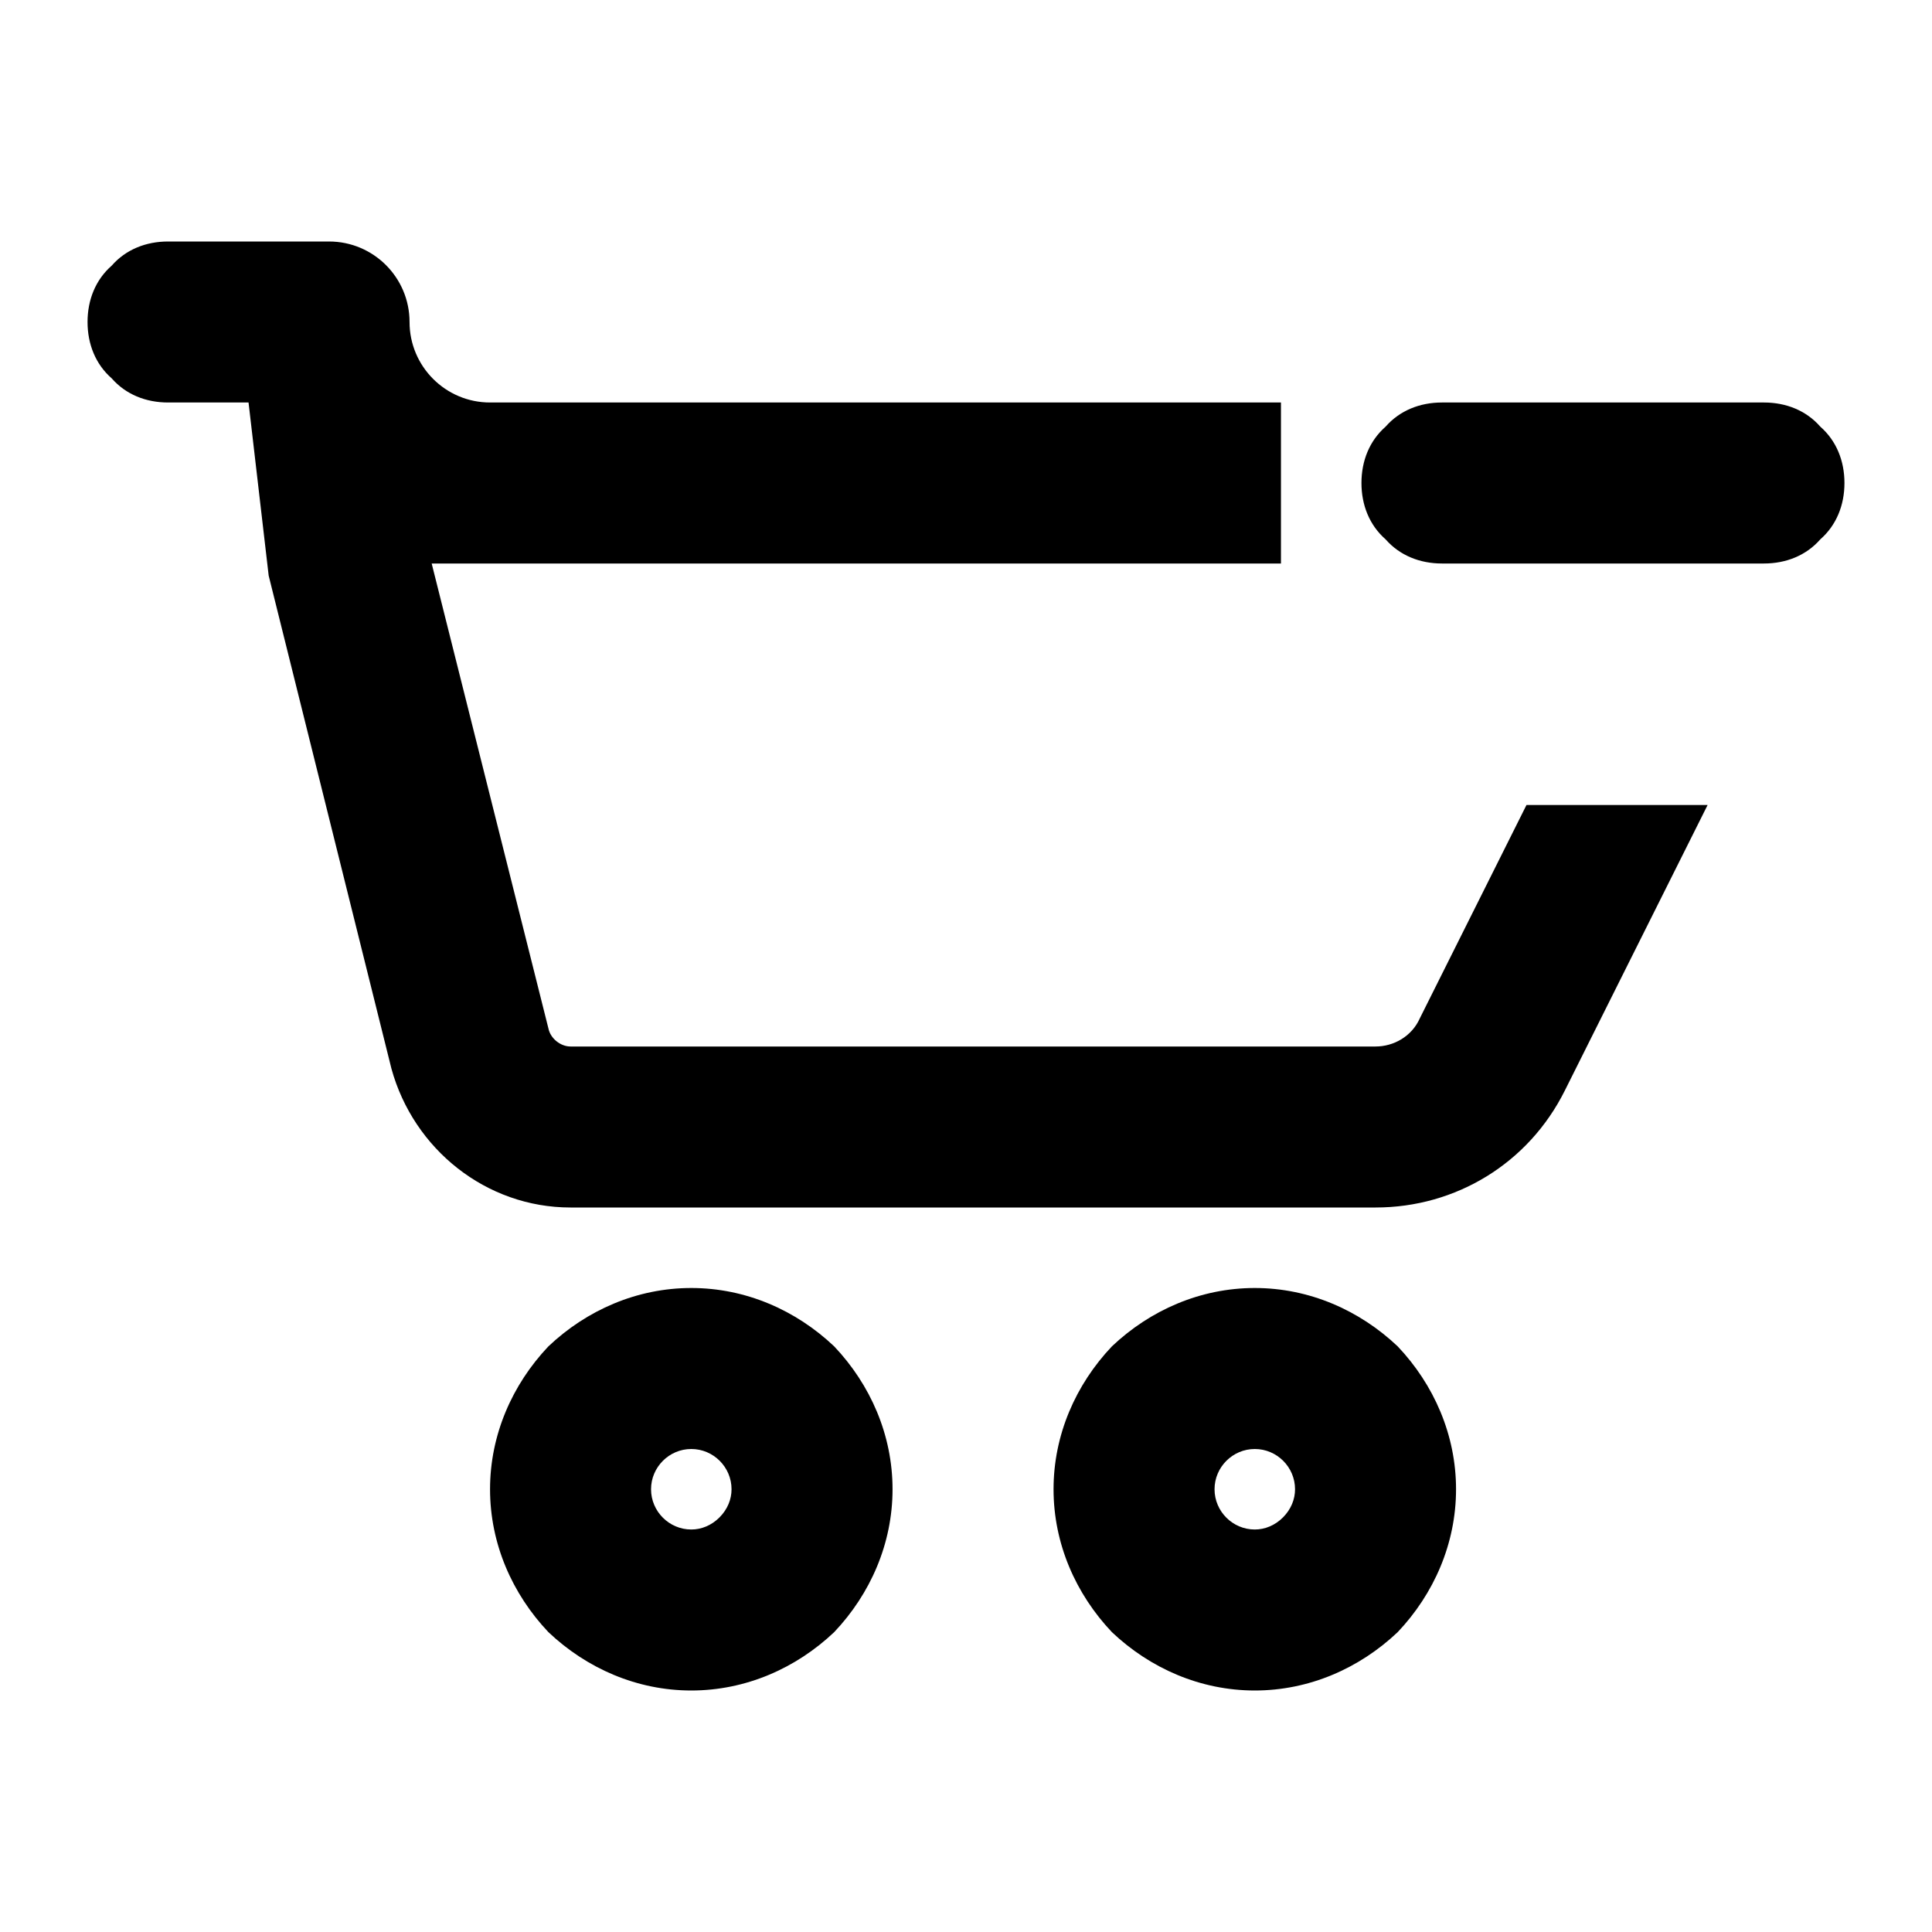
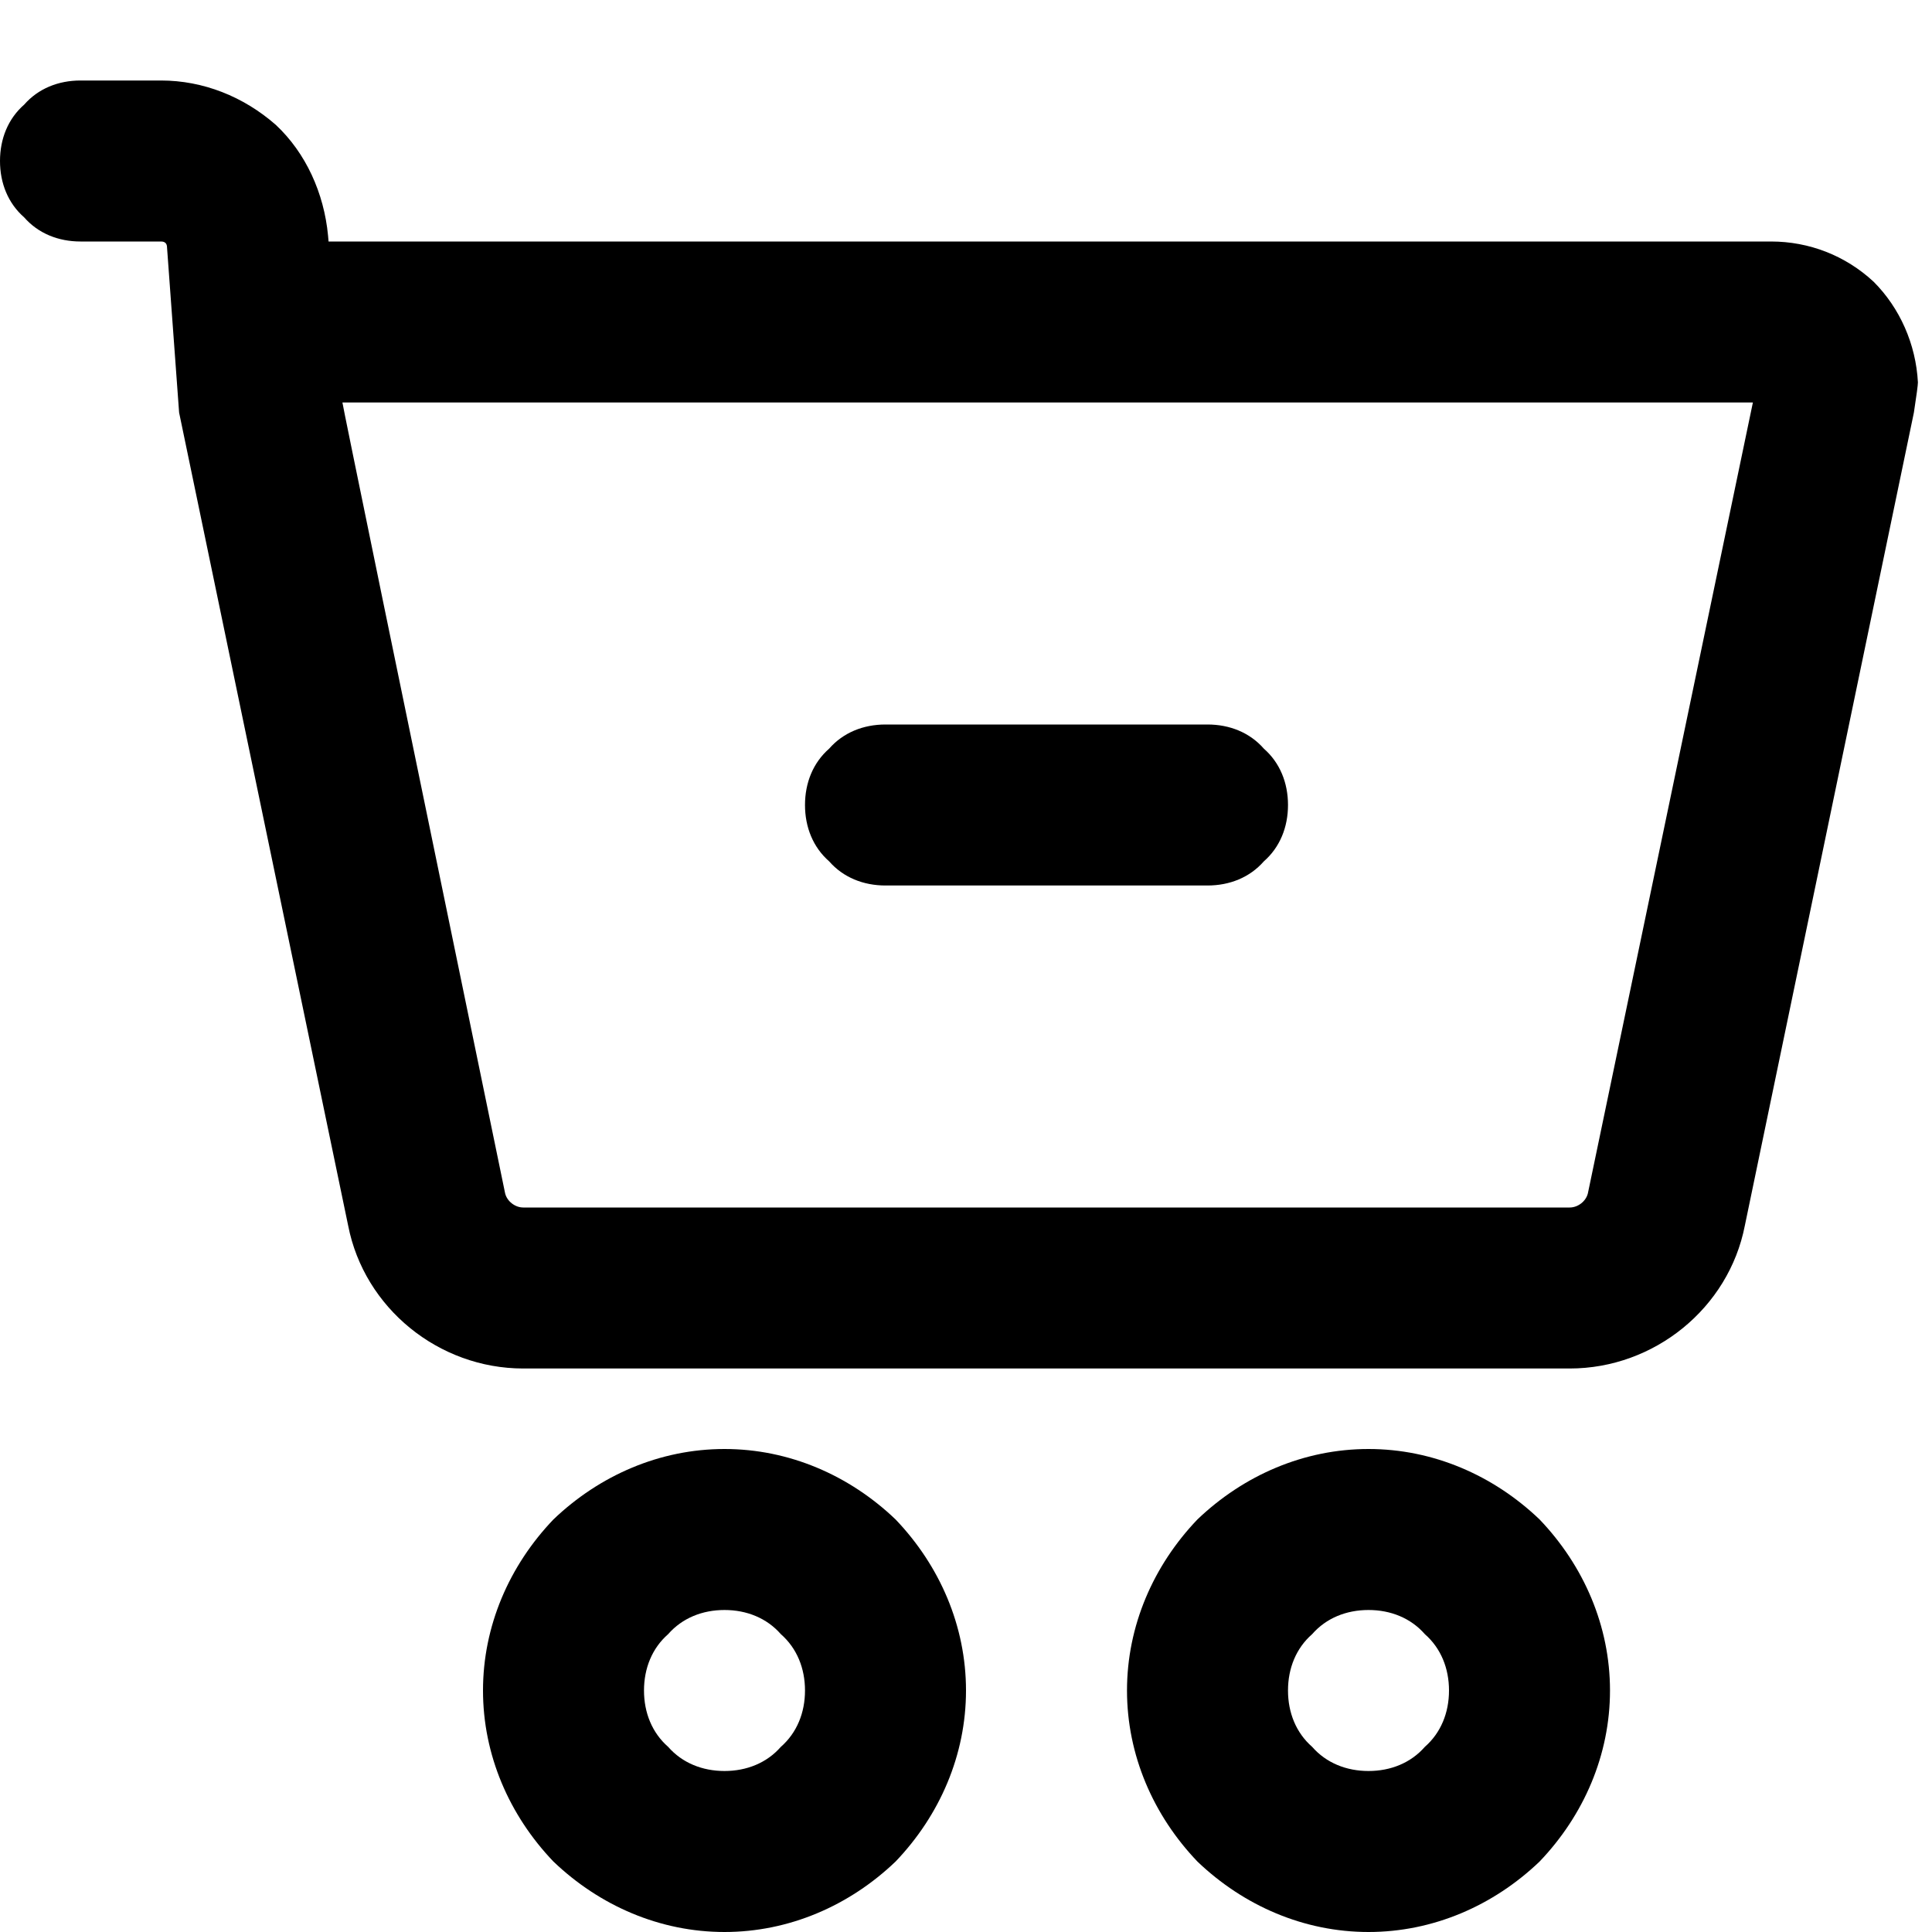
- <svg xmlns="http://www.w3.org/2000/svg" width="96" height="96">
-   <path d="M87.65 20c1.1 0 2.1.4 2.8 1.2.8.7 1.2 1.7 1.2 2.8 0 1.1-.4 2.1-1.2 2.8-.7.8-1.7 1.2-2.8 1.2h-16c-1.1 0-2.1-.4-2.8-1.2-.8-.7-1.2-1.7-1.2-2.8 0-1.1.4-2.1 1.2-2.8.7-.8 1.7-1.2 2.8-1.2h16zm-24 0h-39.3c-2.208 0-4-1.792-4-4s-1.792-4-4-4h-8c-1.1 0-2.1.4-2.8 1.2-.8.7-1.2 1.7-1.2 2.8 0 1.1.4 2.1 1.2 2.8.7.8 1.7 1.2 2.8 1.2h4l1 8.6 6.1 24.5c1.1 4 4.7 6.9 8.9 6.9h40c4 0 7.6-2.2 9.4-5.8l7.1-14.2h-9l-5.3 10.6c-.4.9-1.3 1.4-2.2 1.4h-40c-.5 0-1-.4-1.1-.9L21.45 28h42.2v-8zm-3.3 54c0 1.1.9 2 2 2 .5 0 1-.2 1.4-.6.4-.4.6-.9.6-1.4 0-1.1-.9-2-2-2s-2 .9-2 2zm-8 0c0 2.7 1.1 5.2 2.9 7.1 1.9 1.8 4.4 2.9 7.1 2.9 2.7 0 5.2-1.1 7.1-2.9 1.8-1.9 2.9-4.4 2.9-7.1 0-2.7-1.1-5.2-2.9-7.1-1.9-1.8-4.4-2.9-7.1-2.9-2.7 0-5.2 1.1-7.1 2.9-1.8 1.9-2.9 4.4-2.9 7.1zm-20 0c0 1.1.9 2 2 2 .5 0 1-.2 1.4-.6.4-.4.6-.9.6-1.4 0-1.1-.9-2-2-2s-2 .9-2 2zm-8 0c0 2.7 1.1 5.2 2.9 7.1 1.9 1.8 4.4 2.9 7.1 2.9 2.7 0 5.2-1.1 7.1-2.9 1.8-1.9 2.9-4.4 2.9-7.1 0-2.7-1.1-5.2-2.9-7.1-1.9-1.8-4.4-2.9-7.1-2.9-2.7 0-5.2 1.1-7.1 2.9-1.8 1.9-2.9 4.4-2.9 7.1z" fill-rule="evenodd" />
+ <svg xmlns="http://www.w3.org/2000/svg" style="isolation:isolate" width="96" height="96">
+   <path d="M56 84c0-3.2 1.3-6.2 3.5-8.5 2.3-2.2 5.3-3.5 8.5-3.5s6.2 1.3 8.5 3.5c2.2 2.3 3.5 5.3 3.5 8.5s-1.3 6.2-3.5 8.5C74.2 94.7 71.2 96 68 96s-6.2-1.3-8.5-3.5C57.3 90.2 56 87.2 56 84zm8 0c0-1.1.4-2.1 1.2-2.8.7-.8 1.7-1.2 2.8-1.2 1.1 0 2.1.4 2.8 1.2.8.7 1.2 1.7 1.2 2.8 0 1.1-.4 2.1-1.2 2.8-.7.8-1.7 1.2-2.8 1.2-1.1 0-2.1-.4-2.8-1.2-.8-.7-1.2-1.7-1.2-2.8zm-40 0c0-3.2 1.3-6.2 3.5-8.5 2.3-2.2 5.3-3.5 8.5-3.5s6.2 1.3 8.5 3.5c2.2 2.3 3.5 5.3 3.5 8.5s-1.3 6.2-3.5 8.5C42.2 94.7 39.2 96 36 96s-6.2-1.3-8.5-3.5C25.3 90.2 24 87.2 24 84zm8 0c0-1.1.4-2.1 1.2-2.8.7-.8 1.7-1.2 2.8-1.2 1.1 0 2.1.4 2.8 1.2.8.7 1.2 1.7 1.2 2.8 0 1.1-.4 2.1-1.2 2.8-.7.8-1.7 1.2-2.8 1.2-1.1 0-2.1-.4-2.8-1.2-.8-.7-1.2-1.7-1.2-2.8zM8.9 20.5l8.4 40.4C18.1 65 21.8 68 26 68h52c4.2 0 7.9-3 8.7-7.1l8.4-40.4q.2-1.3.2-1.5c-.1-1.9-.9-3.7-2.2-5-1.4-1.3-3.2-2-5.1-2H16.326l-.026-.3c-.2-2.1-1.1-4.1-2.6-5.5C12.1 4.8 10.1 4 8 4H4c-1.1 0-2.1.4-2.8 1.2C.4 5.9 0 6.9 0 8c0 1.1.4 2.1 1.2 2.8.7.8 1.7 1.2 2.8 1.2h4c.2 0 .3.1.3.3l.6 8.2zm16.2 38.8c.1.4.5.7.9.7h52c.4 0 .8-.3.9-.7L87.1 20H17.015q0 .143 8.085 39.3zM44 44c-1.1 0-2.1-.4-2.8-1.2-.8-.7-1.2-1.7-1.2-2.8 0-1.1.4-2.1 1.2-2.8.7-.8 1.7-1.2 2.8-1.2h16c1.1 0 2.1.4 2.8 1.2.8.7 1.2 1.7 1.2 2.8 0 1.1-.4 2.1-1.2 2.8-.7.8-1.7 1.2-2.8 1.2H44z" fill-rule="evenodd" />
</svg>
